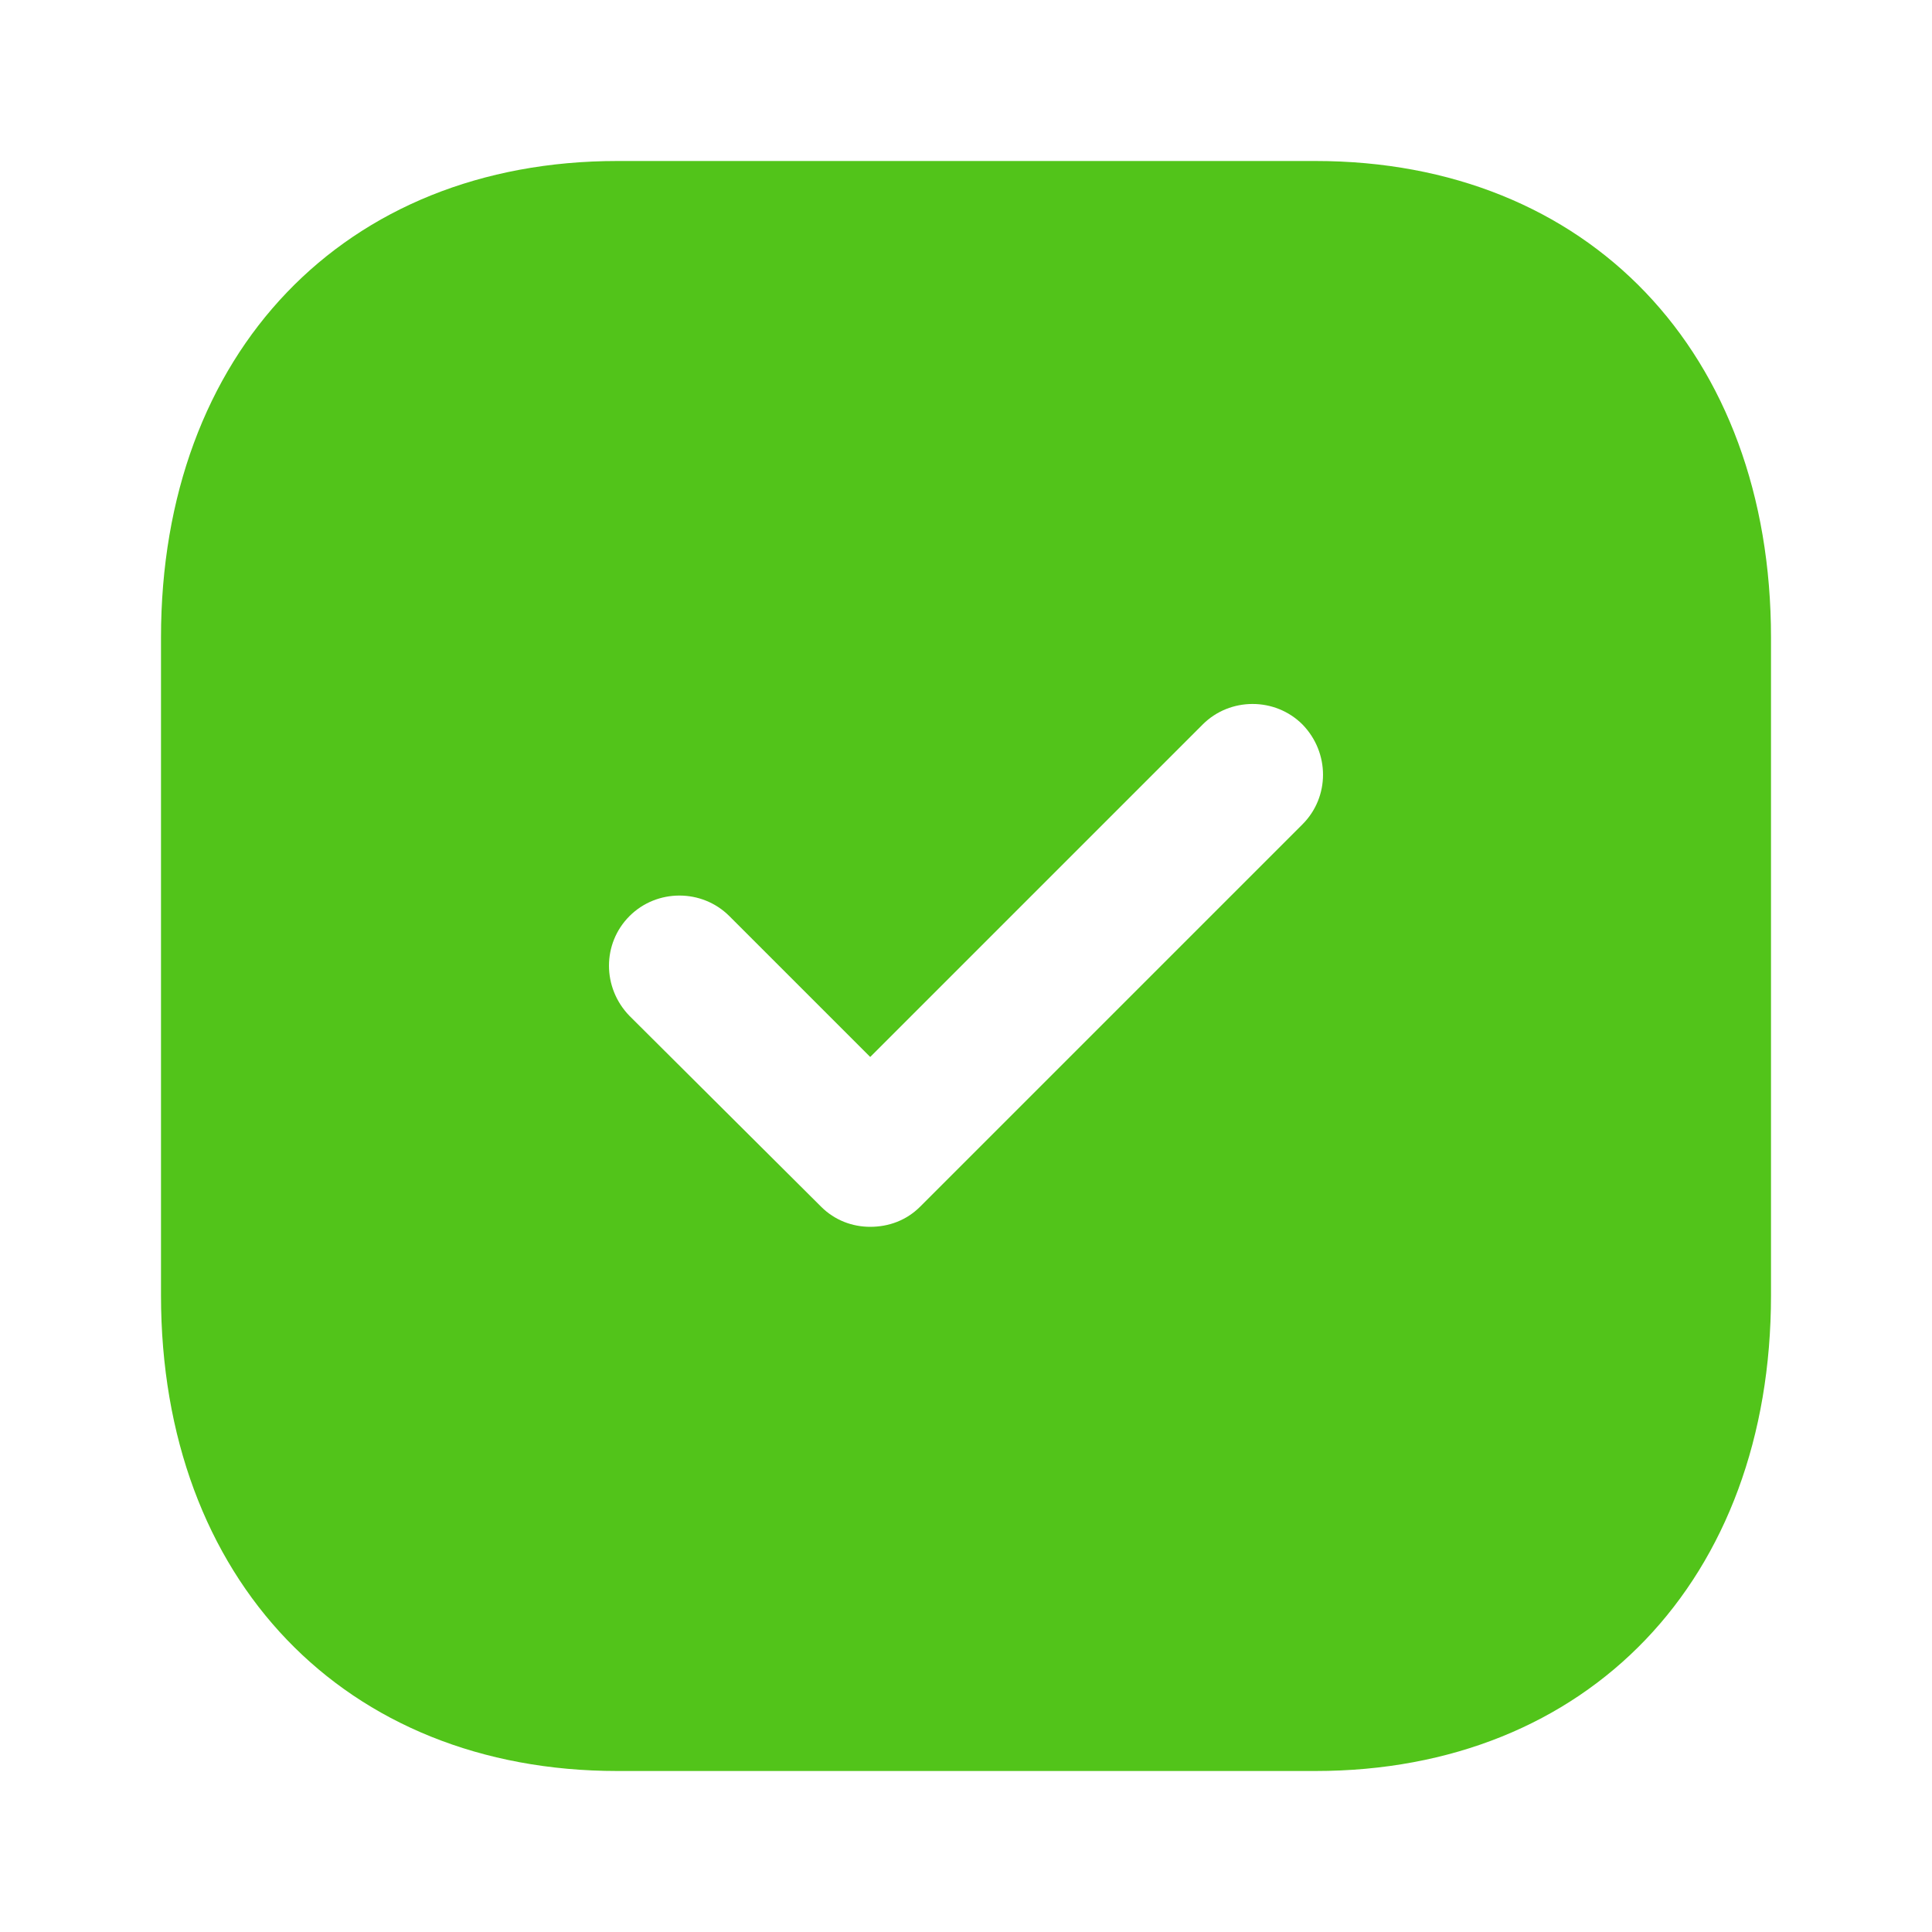
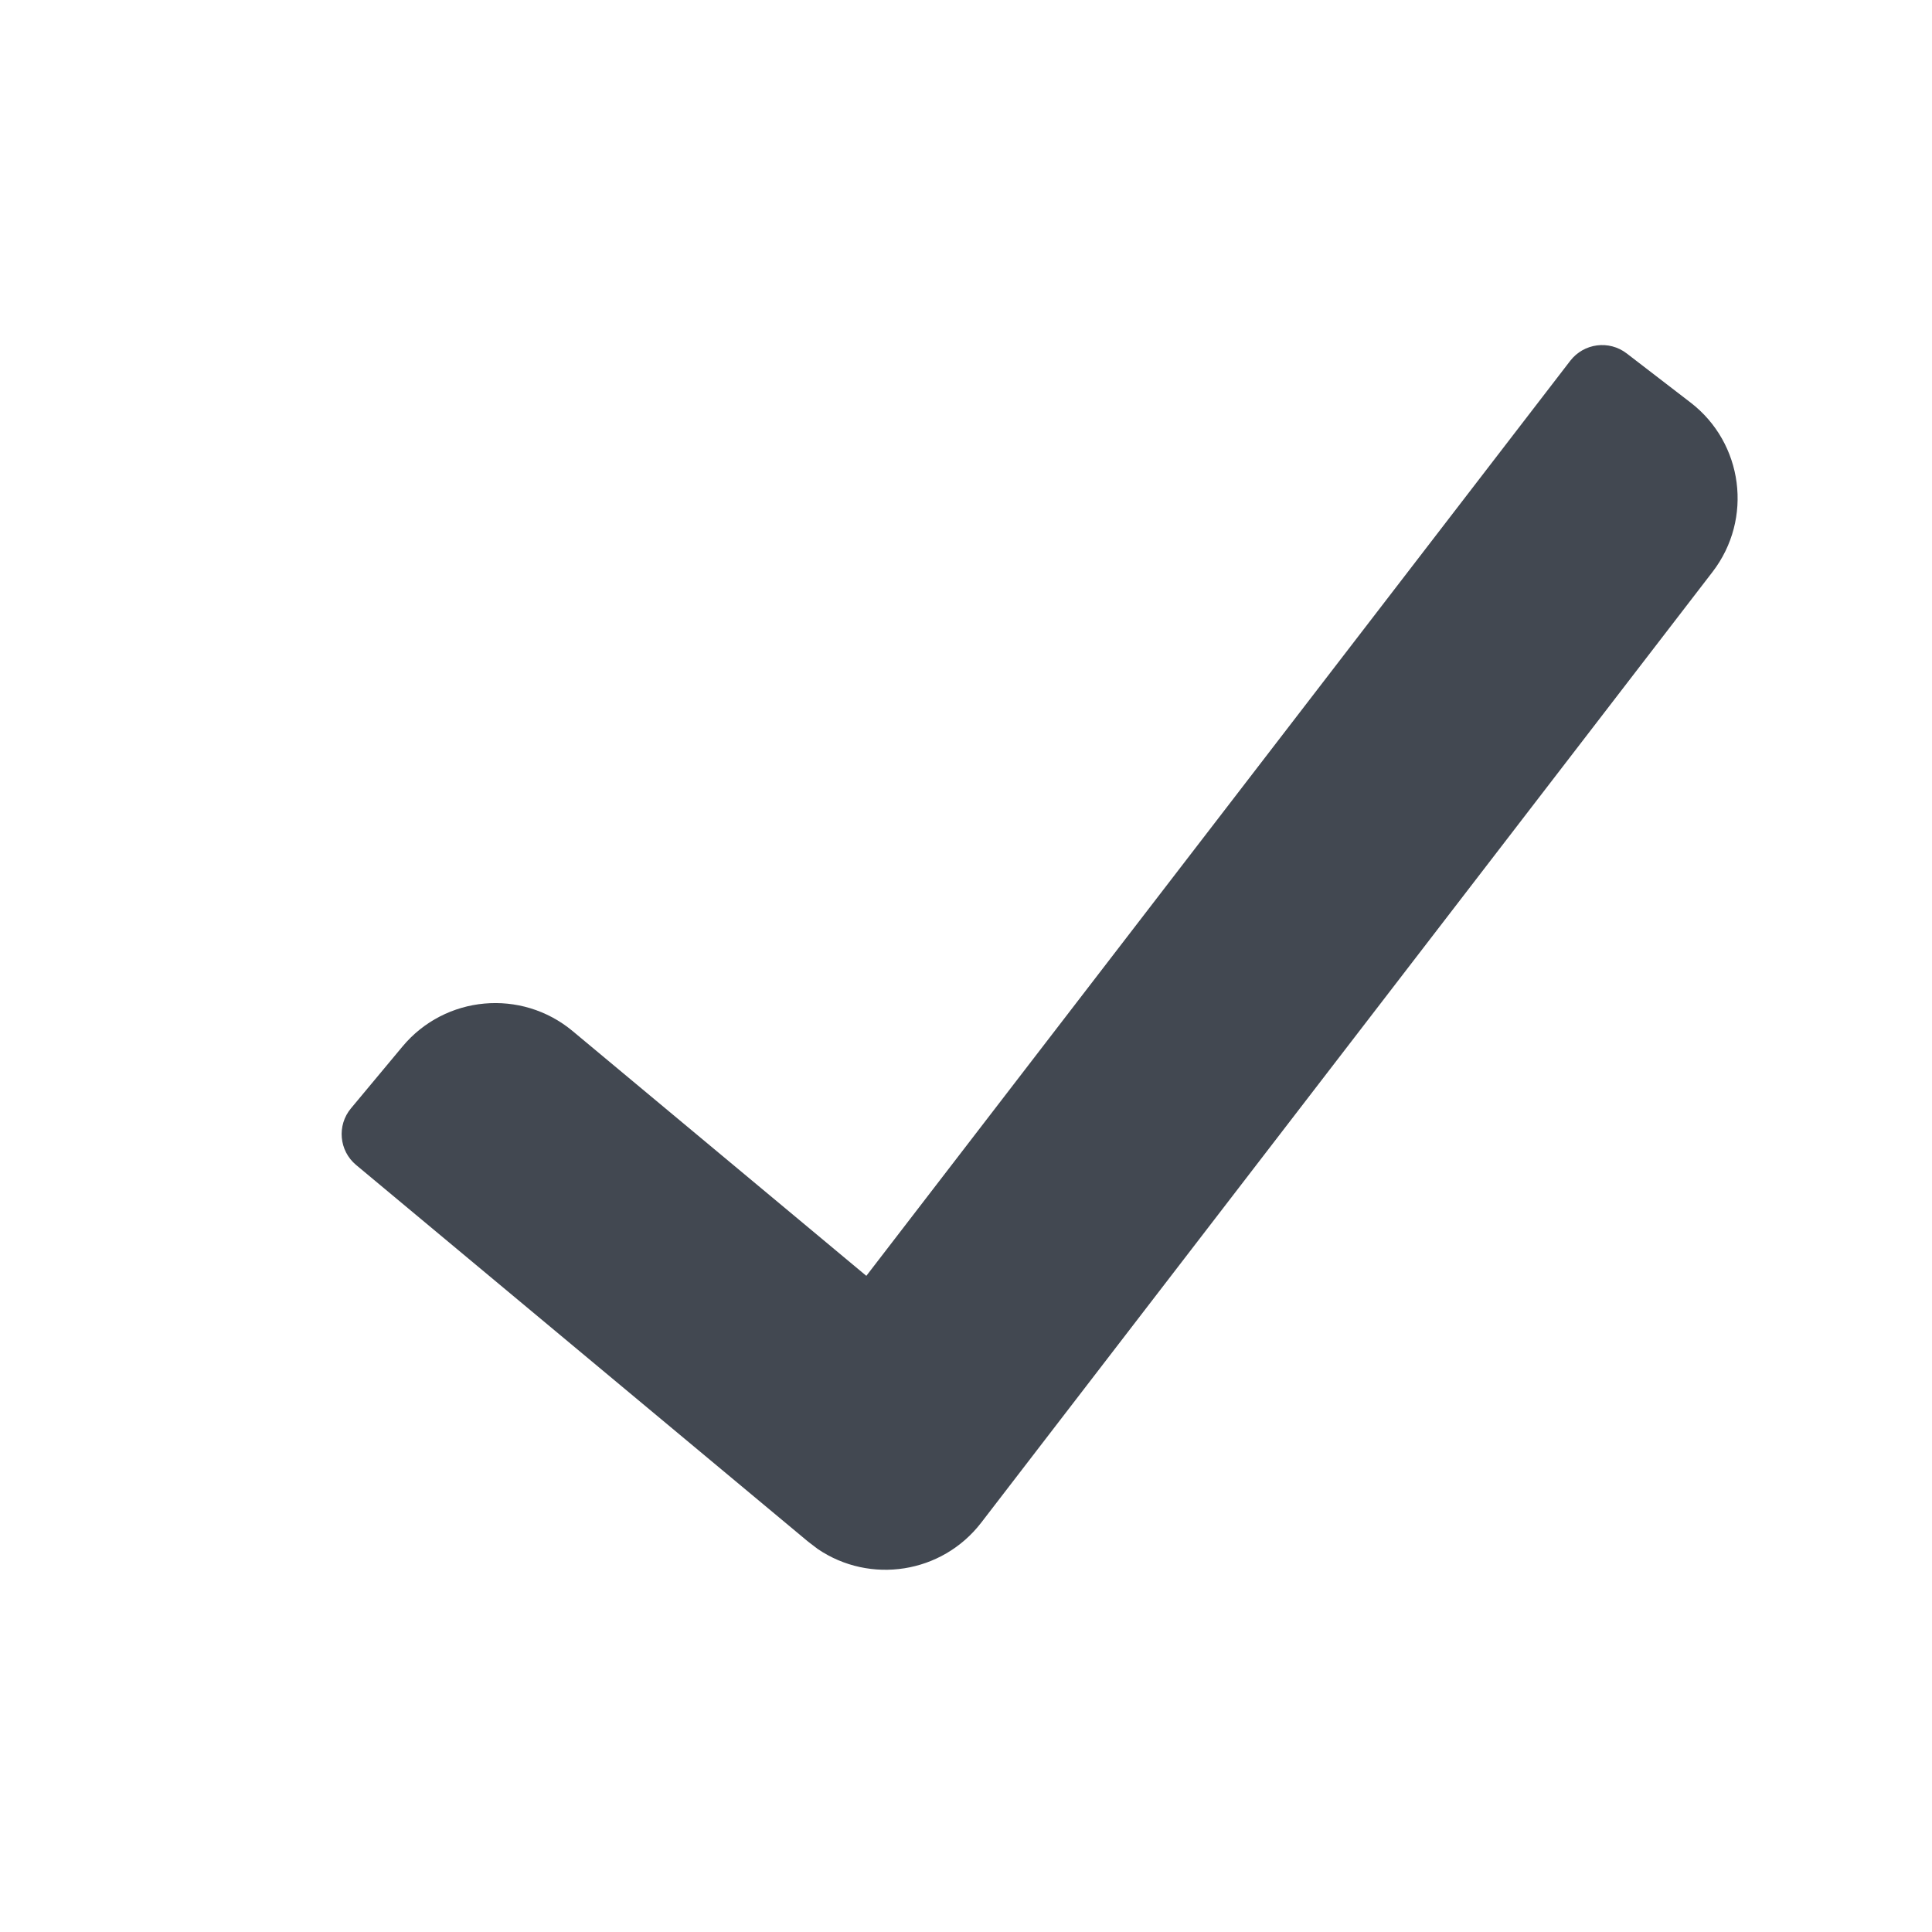
<svg xmlns="http://www.w3.org/2000/svg" width="24px" height="24px" viewBox="0 0 24 24" version="1.1">
-   <g id="Icon/Fill/Checkmark" stroke="none" stroke-width="1" fill="none" fill-rule="evenodd">
-     <path d="M16.34,2 C19.73,2 22,4.38 22,7.92 L22,7.92 L22,16.091 C22,19.62 19.73,22 16.34,22 L16.34,22 L7.67,22 C4.28,22 2,19.62 2,16.091 L2,16.091 L2,7.92 C2,4.38 4.28,2 7.67,2 L7.67,2 Z M16.18,9 C15.84,8.66 15.28,8.66 14.94,9 L14.94,9 L10.81,13.13 L9.06,11.38 C8.72,11.04 8.16,11.04 7.82,11.38 C7.48,11.72 7.48,12.27 7.82,12.62 L7.82,12.62 L10.2,14.99 C10.37,15.16 10.59,15.24 10.81,15.24 C11.04,15.24 11.26,15.16 11.43,14.99 L11.43,14.99 L16.18,10.24 C16.52,9.9 16.52,9.35 16.18,9 Z" id="Tick-Square" fill="#52c41a" />
+   <g id="Icon/Checkmark" stroke="none" stroke-width="1" fill="none" fill-rule="evenodd">
+     <path d="M20.207,4.39 L21,5 C21.657,5.505 21.779,6.447 21.274,7.104 L12.189,18.915 L12.189,18.915 C11.7,19.55 10.807,19.683 10.158,19.242 L10.04,19.152 L4.424,14.472 C4.212,14.296 4.183,13.98 4.36,13.768 L5,13 C5.53,12.364 6.476,12.278 7.113,12.808 L10.762,15.849 L10.762,15.849 L19.506,4.482 C19.675,4.263 19.988,4.222 20.207,4.39 Z" id="↳-🎨-ICON-COLOR" fill="#424851" />
  </g>
</svg>
